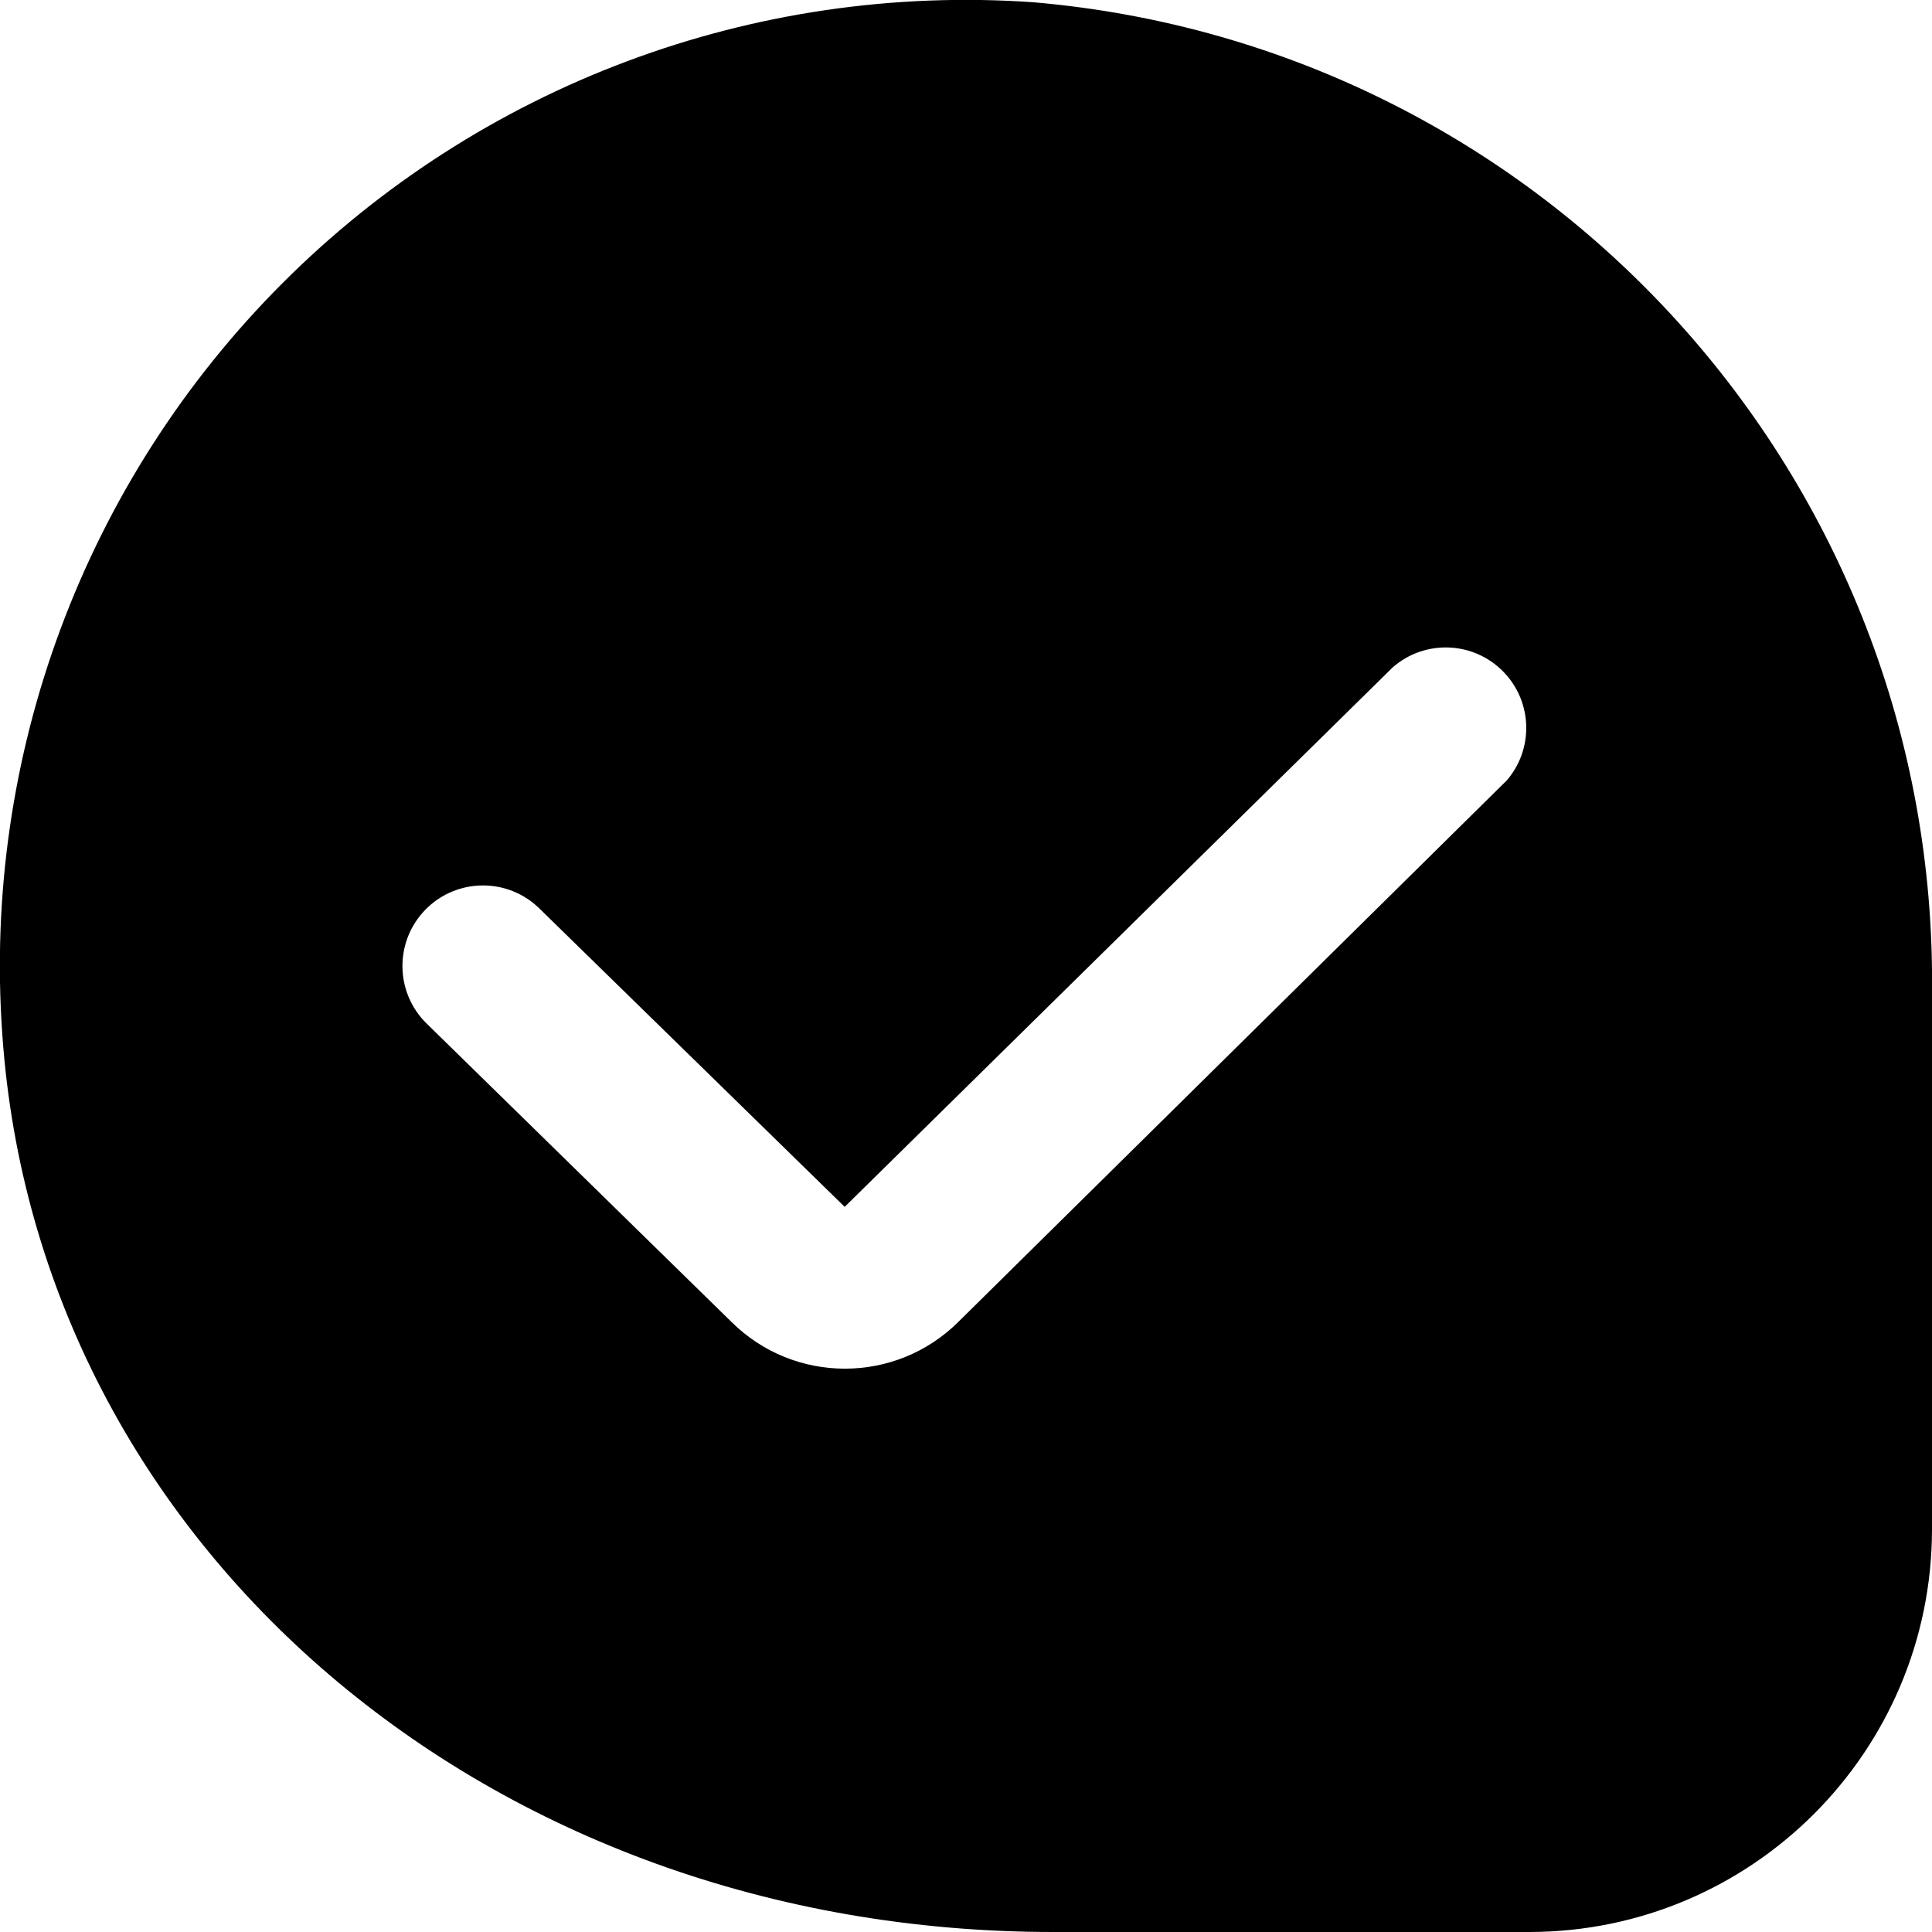
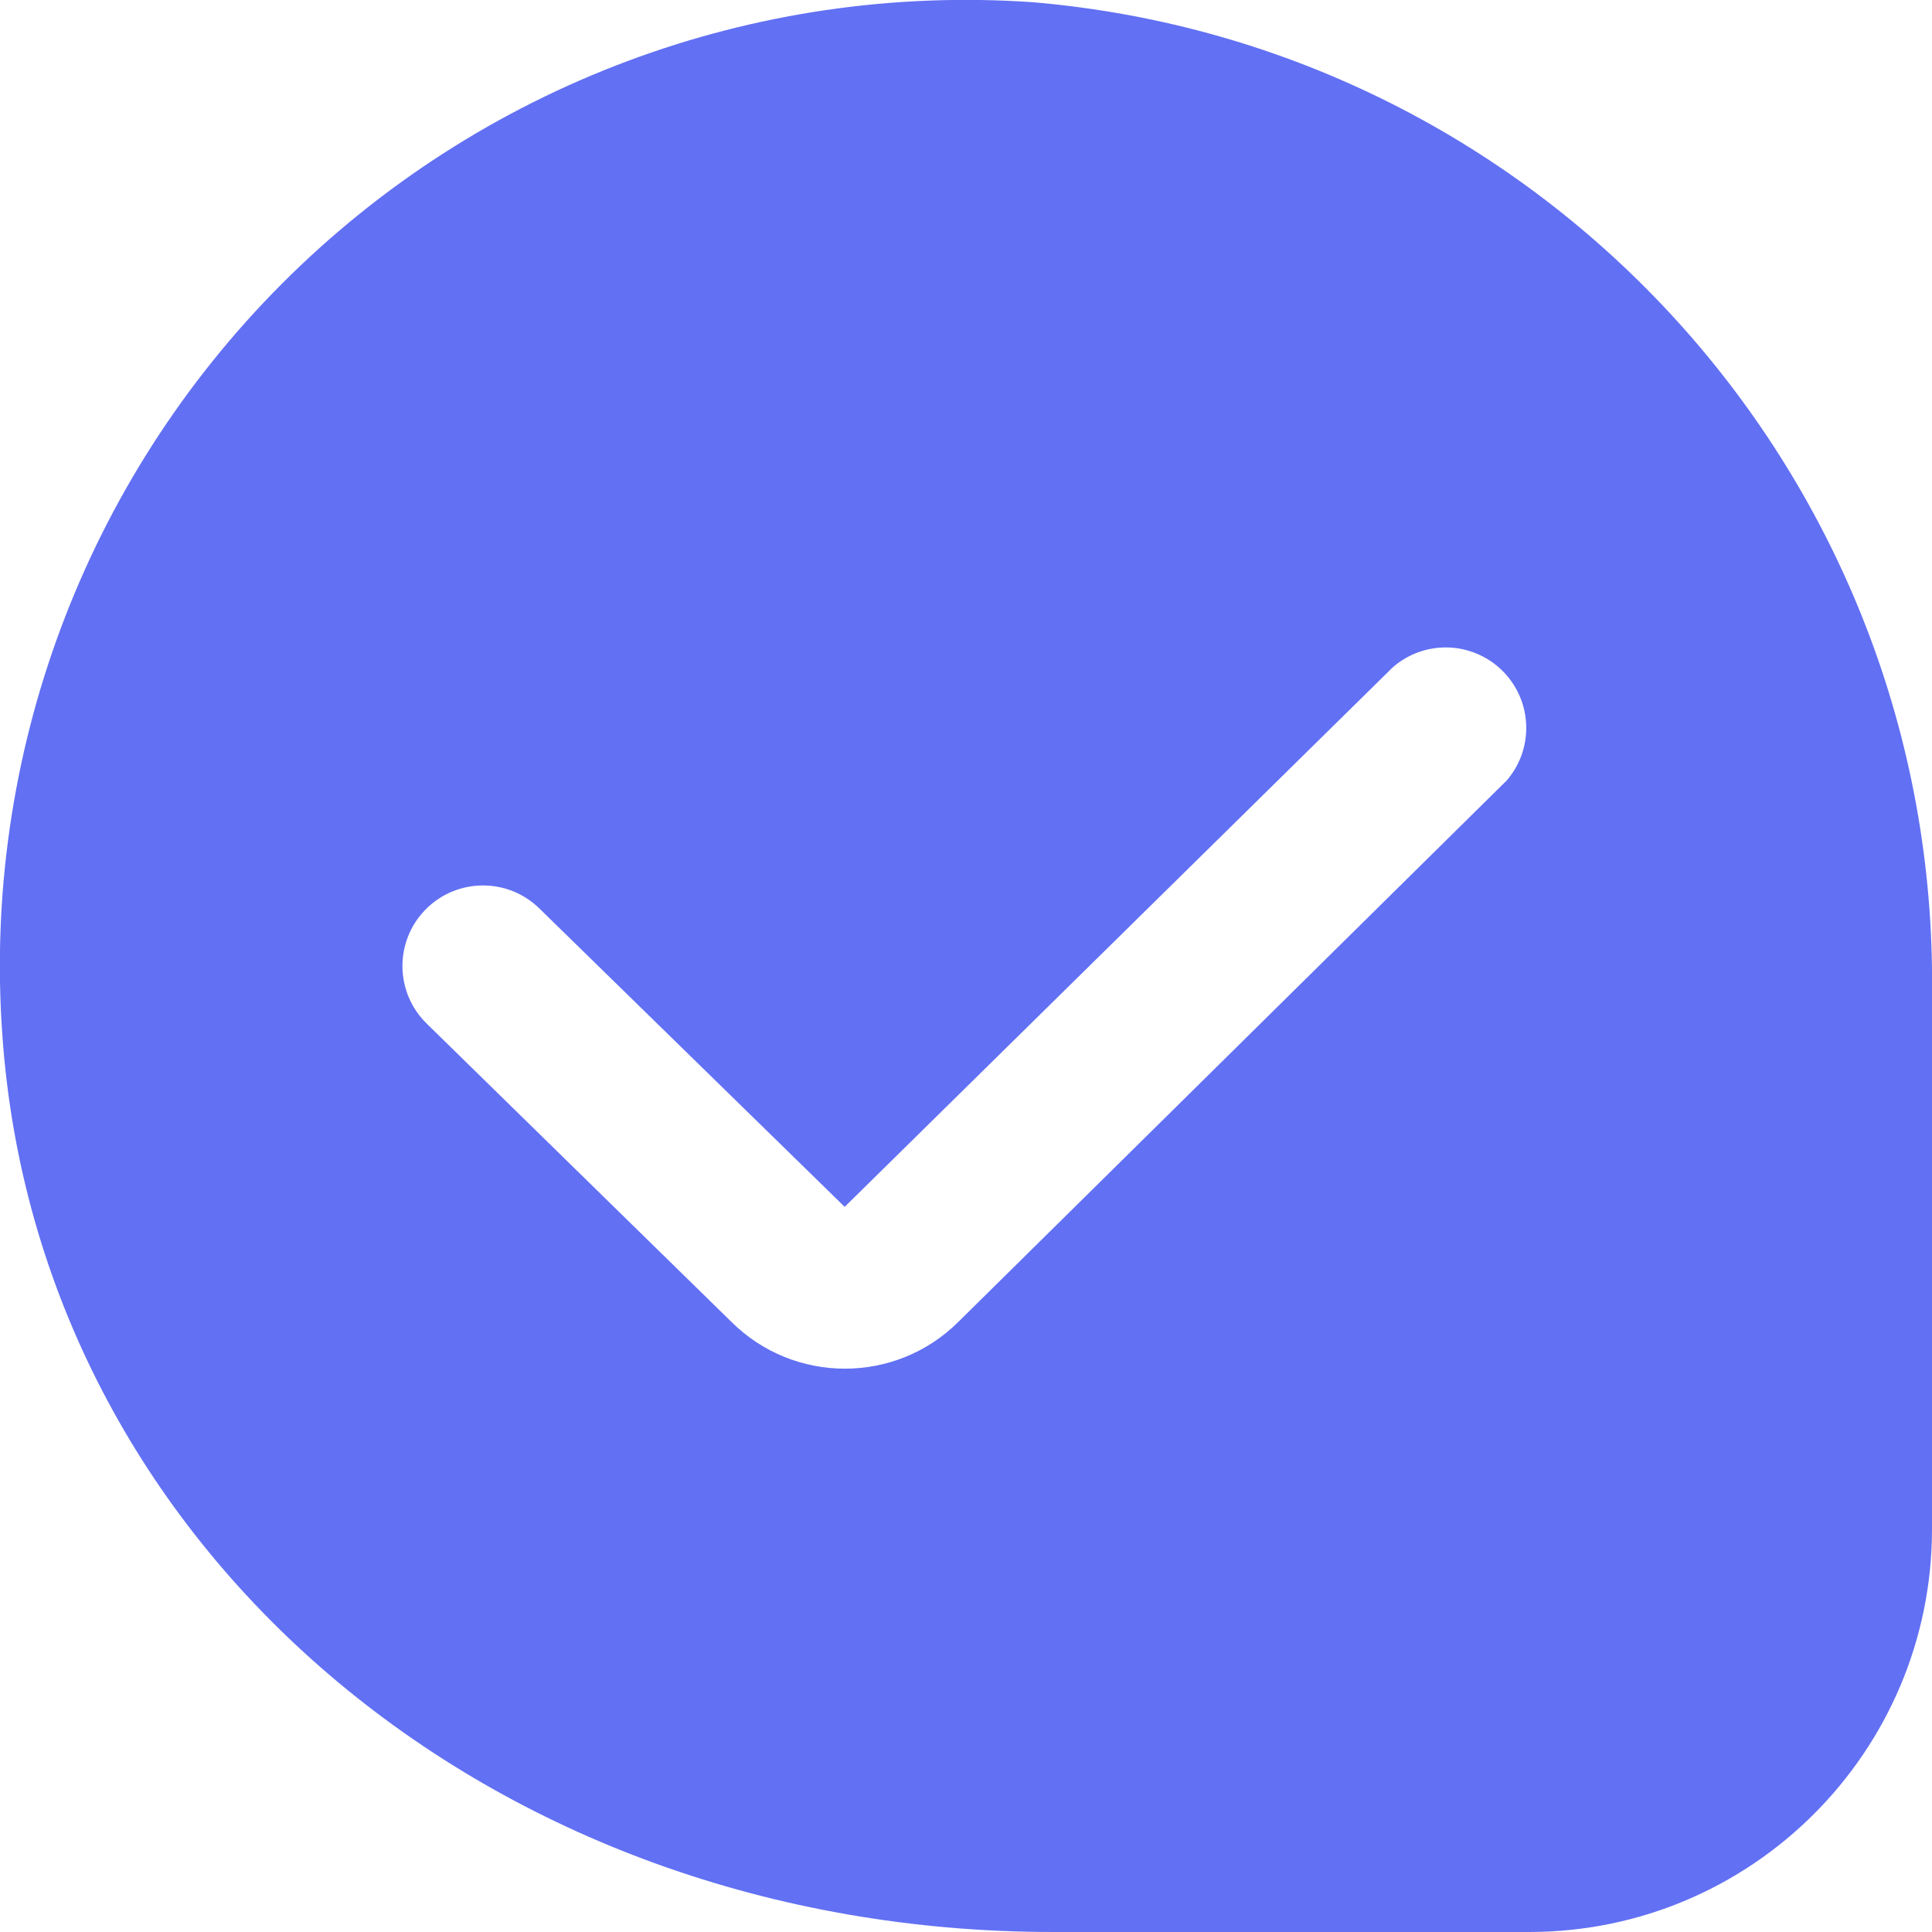
<svg xmlns="http://www.w3.org/2000/svg" id="Layer_1" data-name="Layer 1" viewBox="0 0 24 24" width="200px" height="200px">
-   <path d="M12.836.028A12,12,0,0,0,.029,12.855C.47,19.208,6.082,24,13.083,24H19a5.006,5.006,0,0,0,5-5V12.34A12.209,12.209,0,0,0,12.836.028ZM18.7,9.712l-6.793,6.707a2,2,0,0,1-2.823,0L5.3,12.715a1,1,0,0,1,1.4-1.43l3.793,3.707,6.806-6.7a1,1,0,0,1,1.4,1.424Z" />
+   <path fill="#6270f3" d="M12.836.028A12,12,0,0,0,.029,12.855C.47,19.208,6.082,24,13.083,24H19a5.006,5.006,0,0,0,5-5V12.34A12.209,12.209,0,0,0,12.836.028ZM18.7,9.712l-6.793,6.707a2,2,0,0,1-2.823,0L5.3,12.715a1,1,0,0,1,1.4-1.43l3.793,3.707,6.806-6.7a1,1,0,0,1,1.4,1.424Z" />
</svg>
